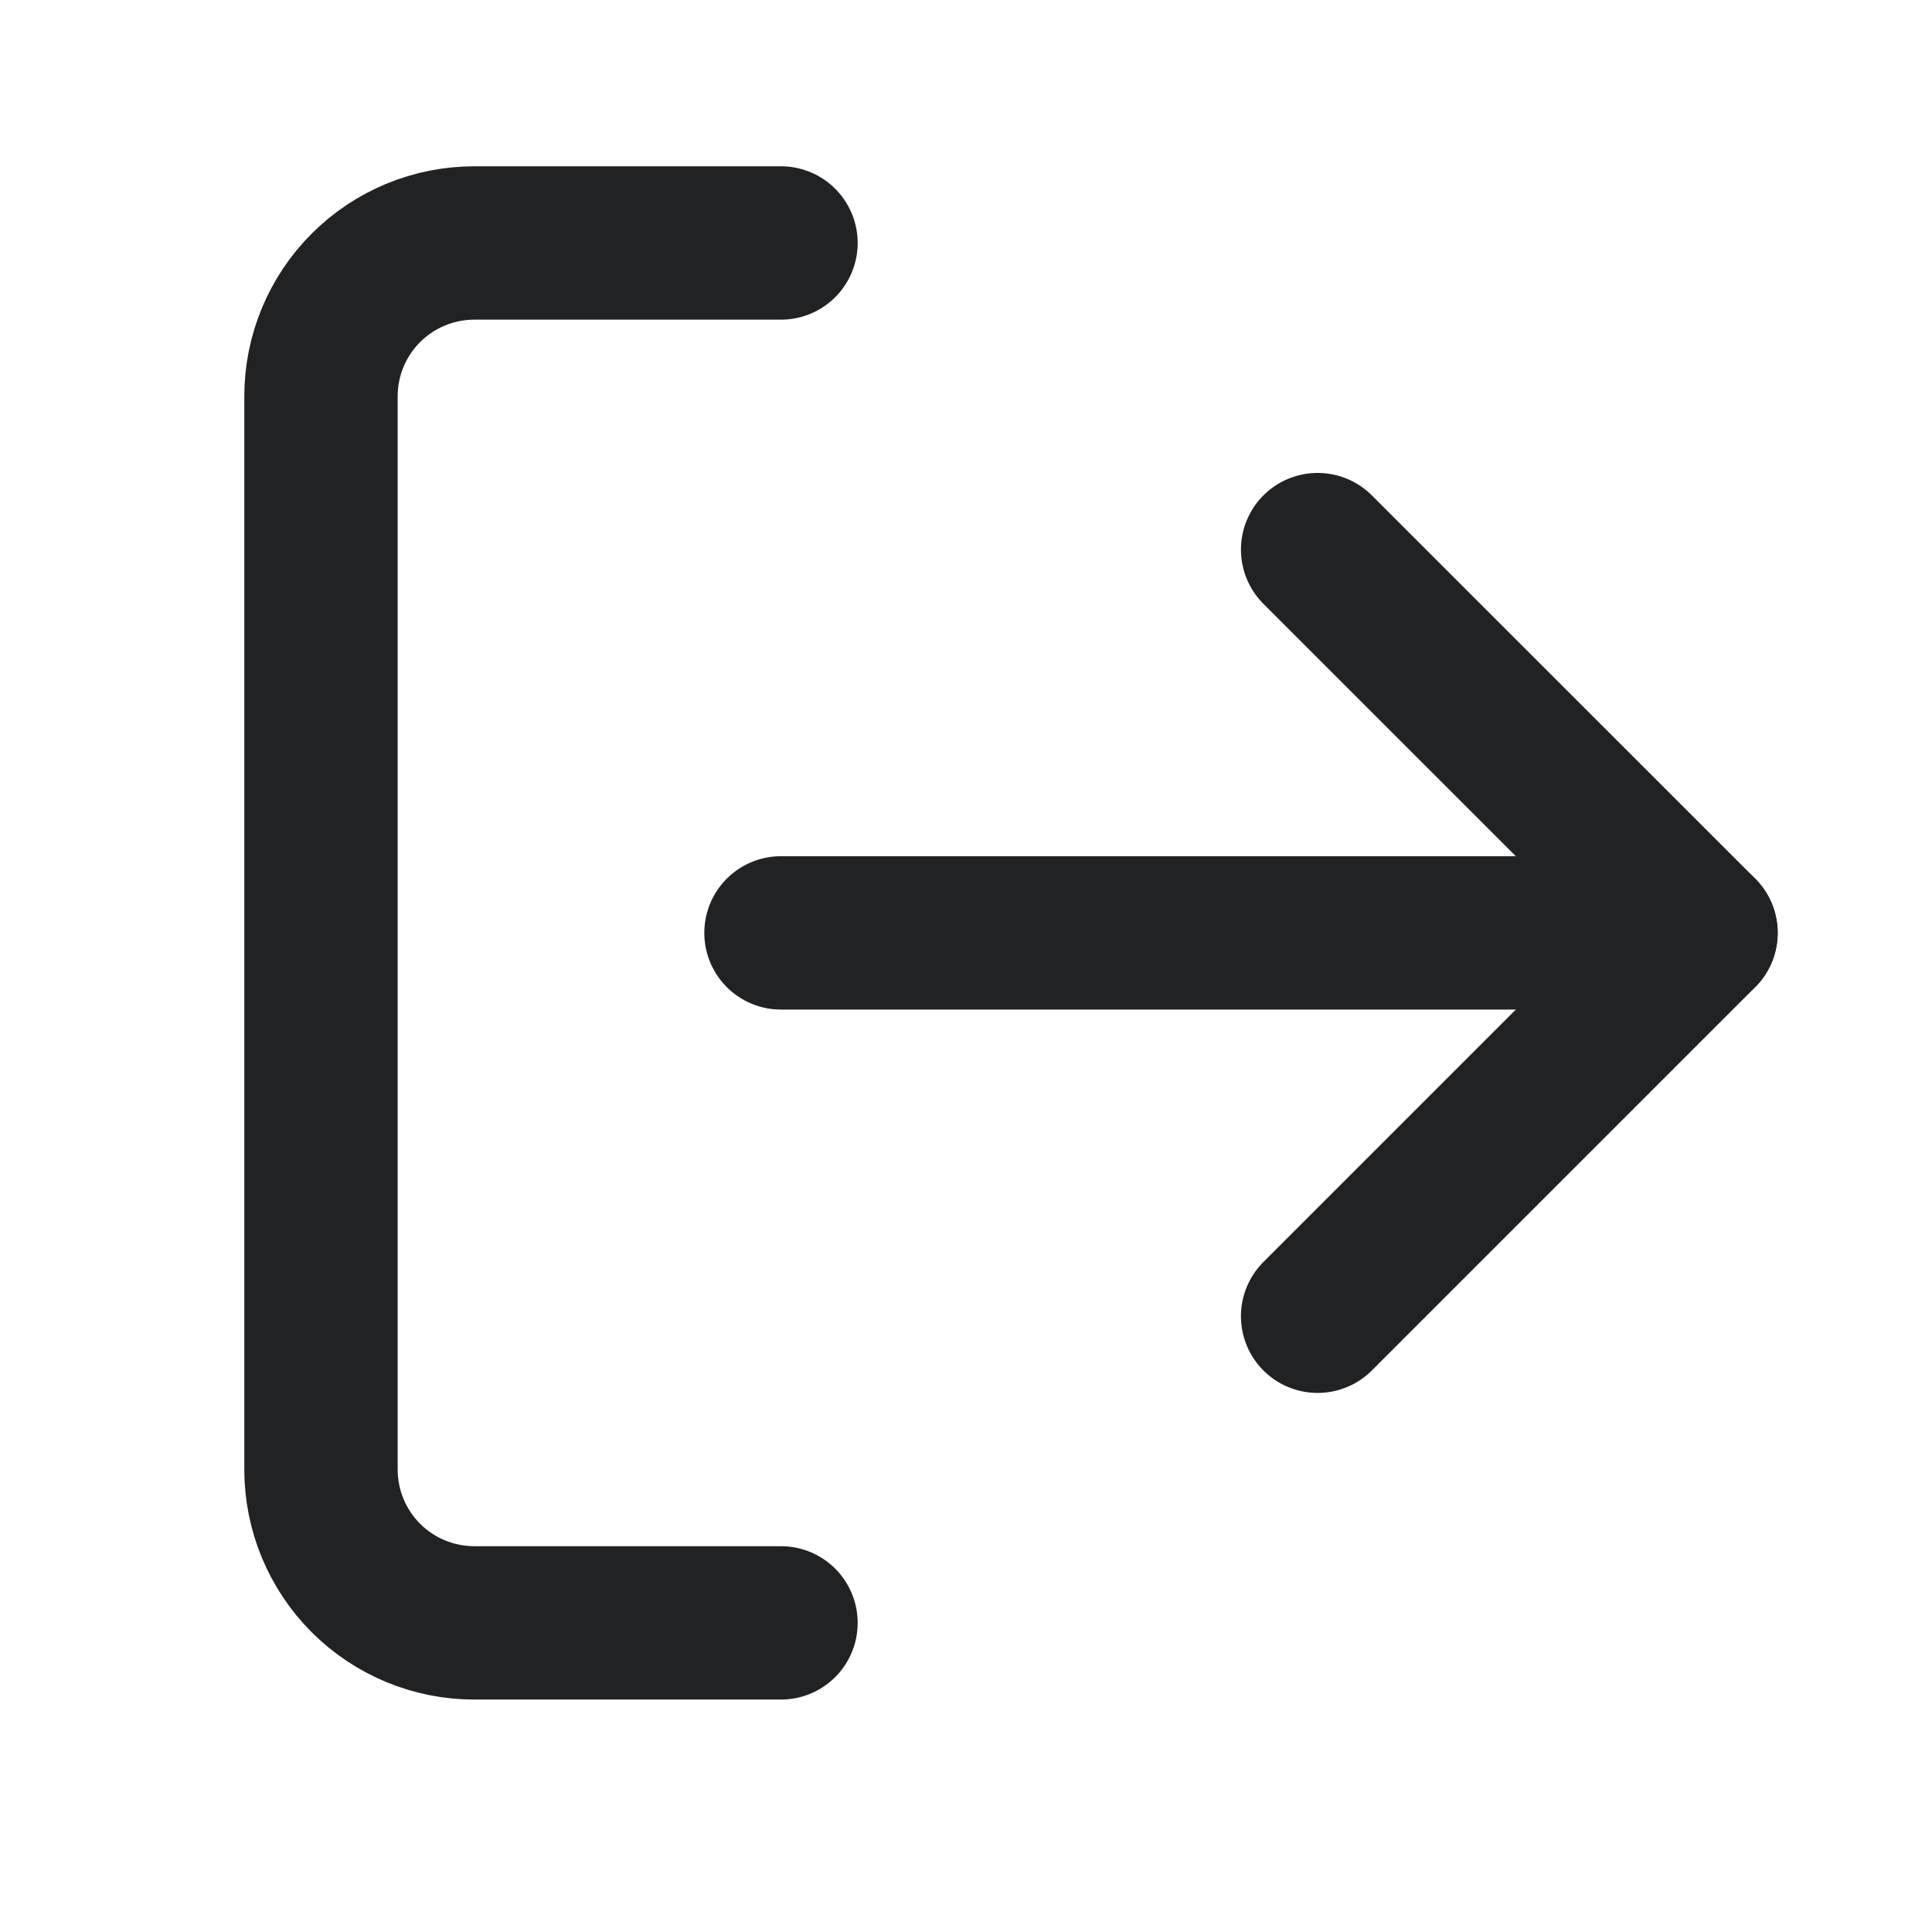
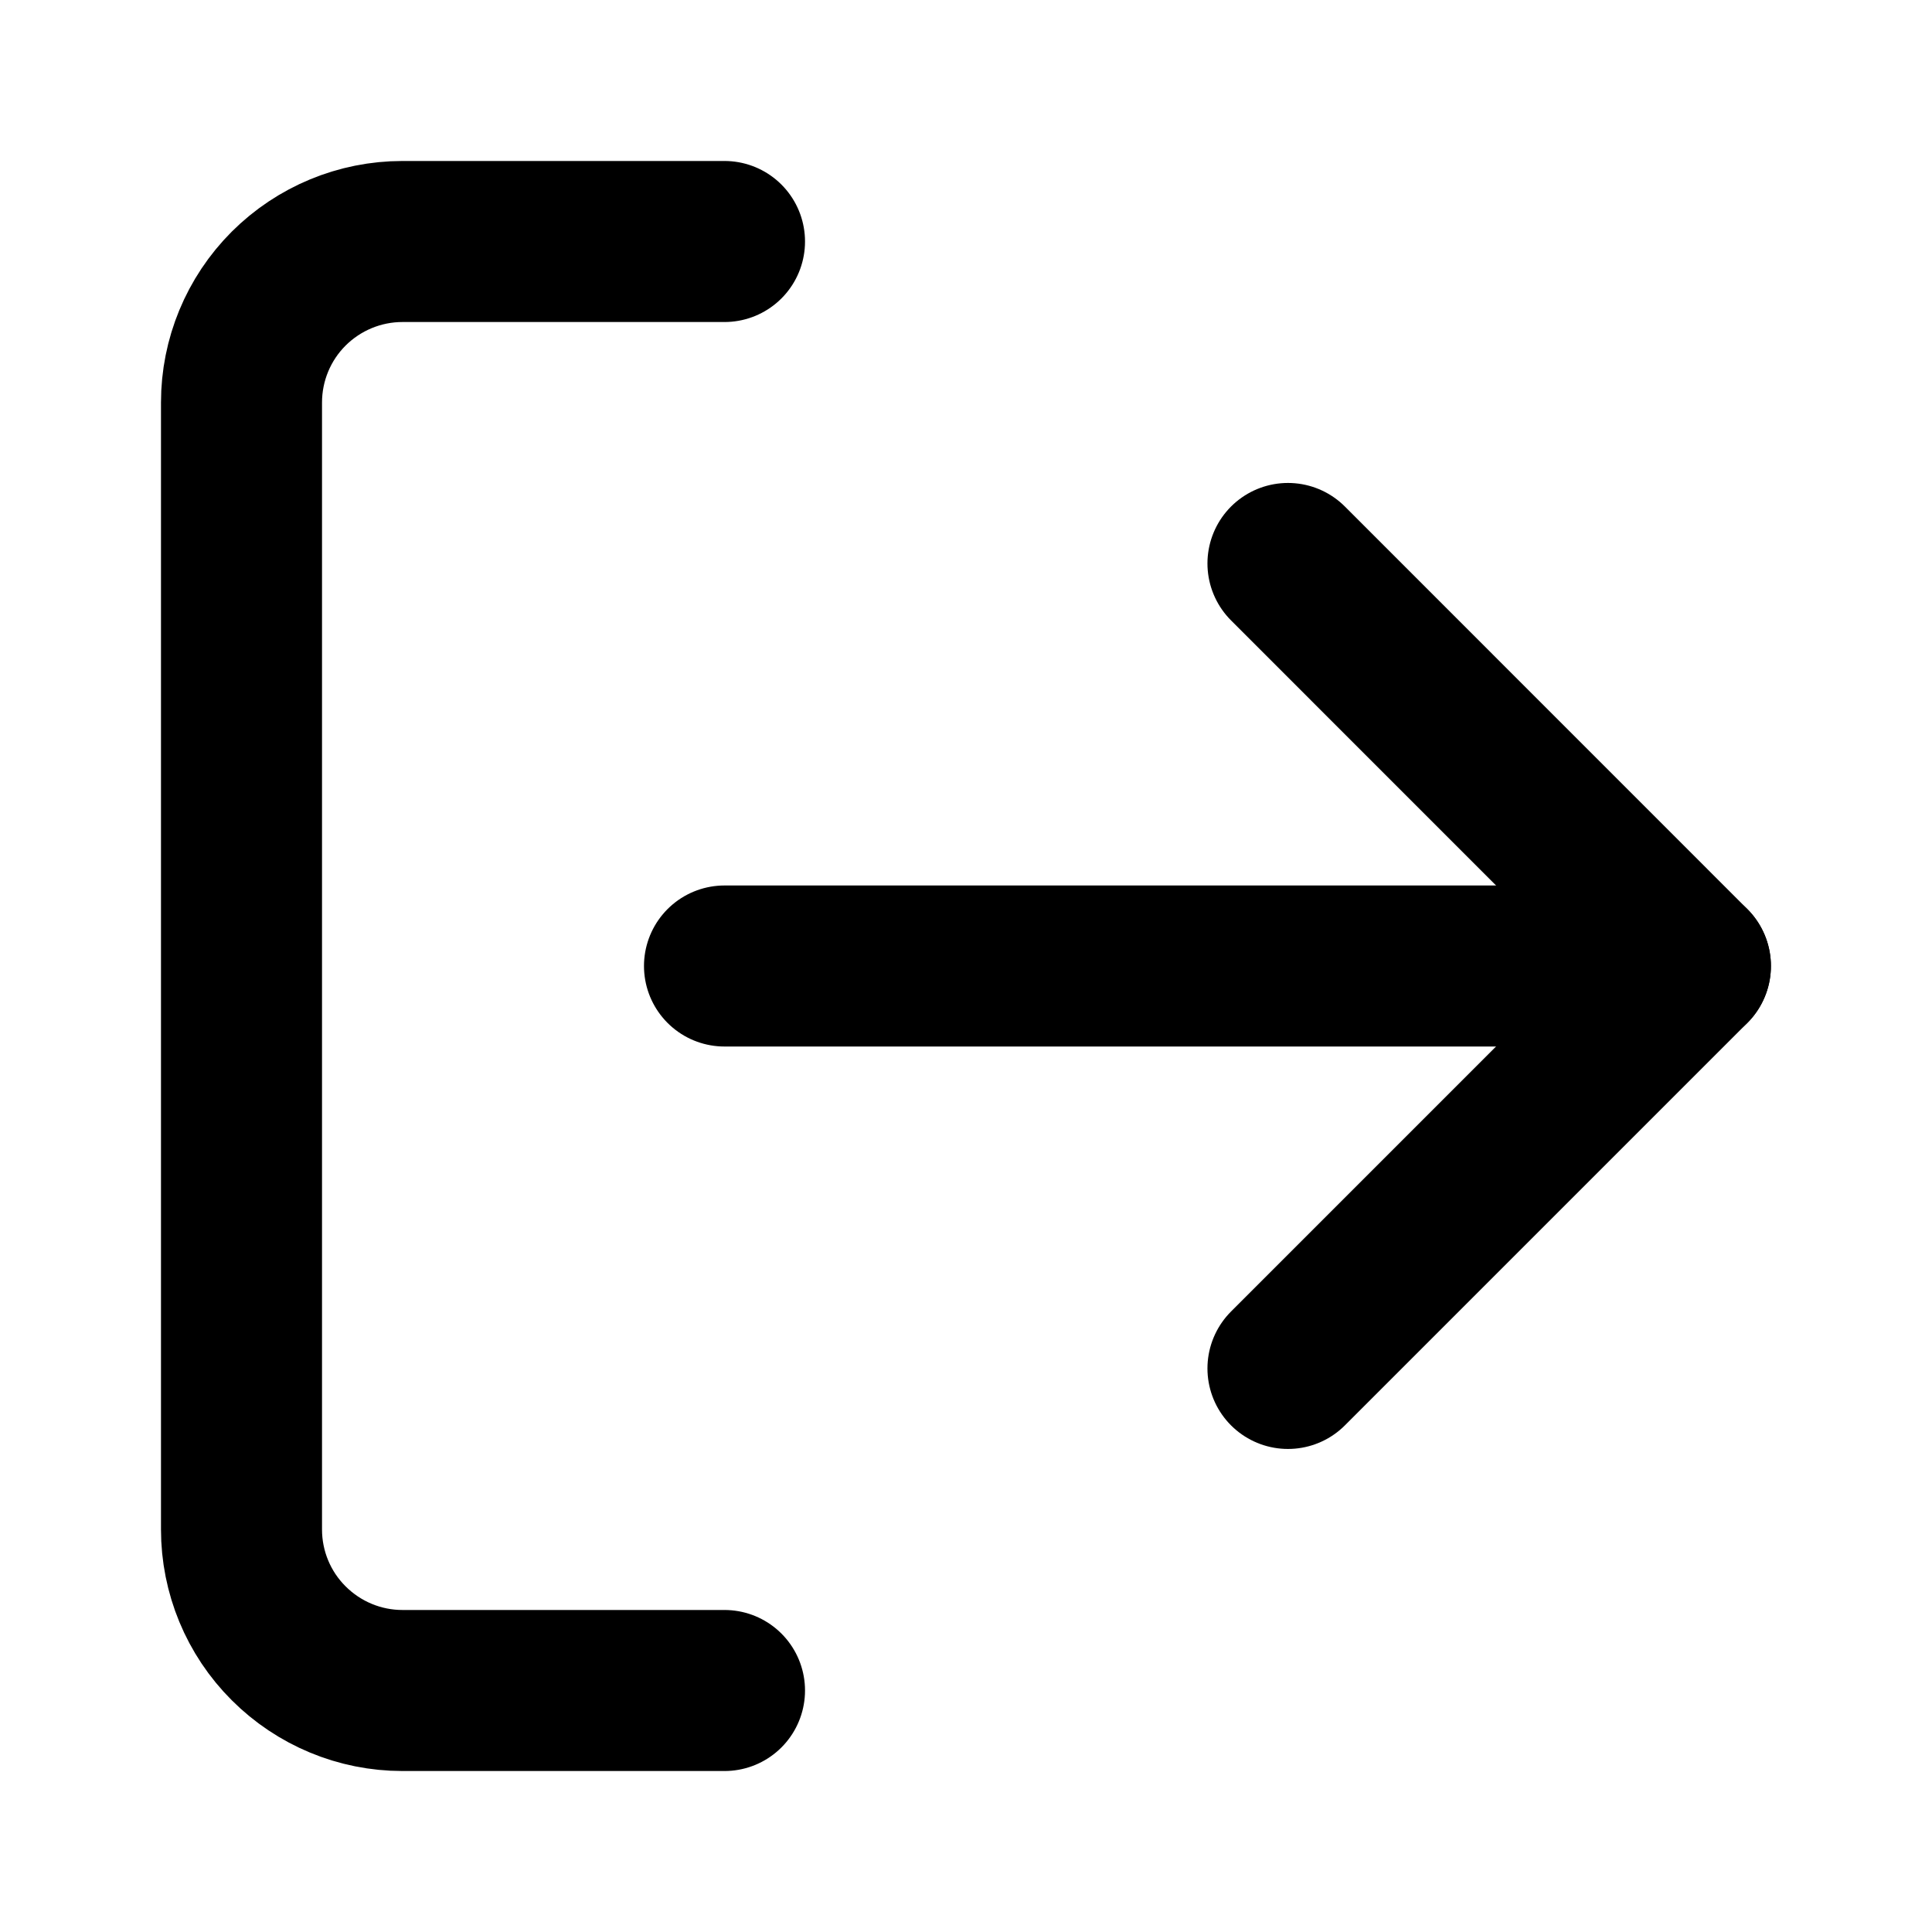
- <svg xmlns="http://www.w3.org/2000/svg" width="21" height="21" viewBox="0 0 21 21" fill="none">
-   <path d="M14.322 14.307L18.489 10.14L14.322 5.974" stroke="#202224" stroke-width="1.667" stroke-linecap="round" stroke-linejoin="round" />
-   <path d="M18.489 10.14H8.489" stroke="#202224" stroke-width="1.667" stroke-linecap="round" stroke-linejoin="round" />
-   <path d="M8.489 17.64H5.156C4.714 17.64 4.29 17.465 3.977 17.152C3.665 16.84 3.489 16.416 3.489 15.973V4.307C3.489 3.865 3.665 3.441 3.977 3.129C4.29 2.816 4.714 2.641 5.156 2.641H8.489" stroke="#202224" stroke-width="1.667" stroke-linecap="round" stroke-linejoin="round" />
+ <svg xmlns="http://www.w3.org/2000/svg" width="20" height="20" viewBox="0 0 20 20" fill="none">
+   <path d="M13.333 14.166L17.499 10L13.333 5.833" stroke="black" stroke-width="1.667" stroke-linecap="round" stroke-linejoin="round" />
+   <path d="M17.499 10H7.5" stroke="black" stroke-width="1.667" stroke-linecap="round" stroke-linejoin="round" />
+   <path d="M7.5 17.5H4.166C3.724 17.5 3.301 17.324 2.988 17.011C2.675 16.699 2.5 16.275 2.5 15.833V4.167C2.5 3.725 2.675 3.301 2.988 2.988C3.301 2.676 3.724 2.5 4.166 2.5H7.5" stroke="black" stroke-width="1.667" stroke-linecap="round" stroke-linejoin="round" />
</svg>
